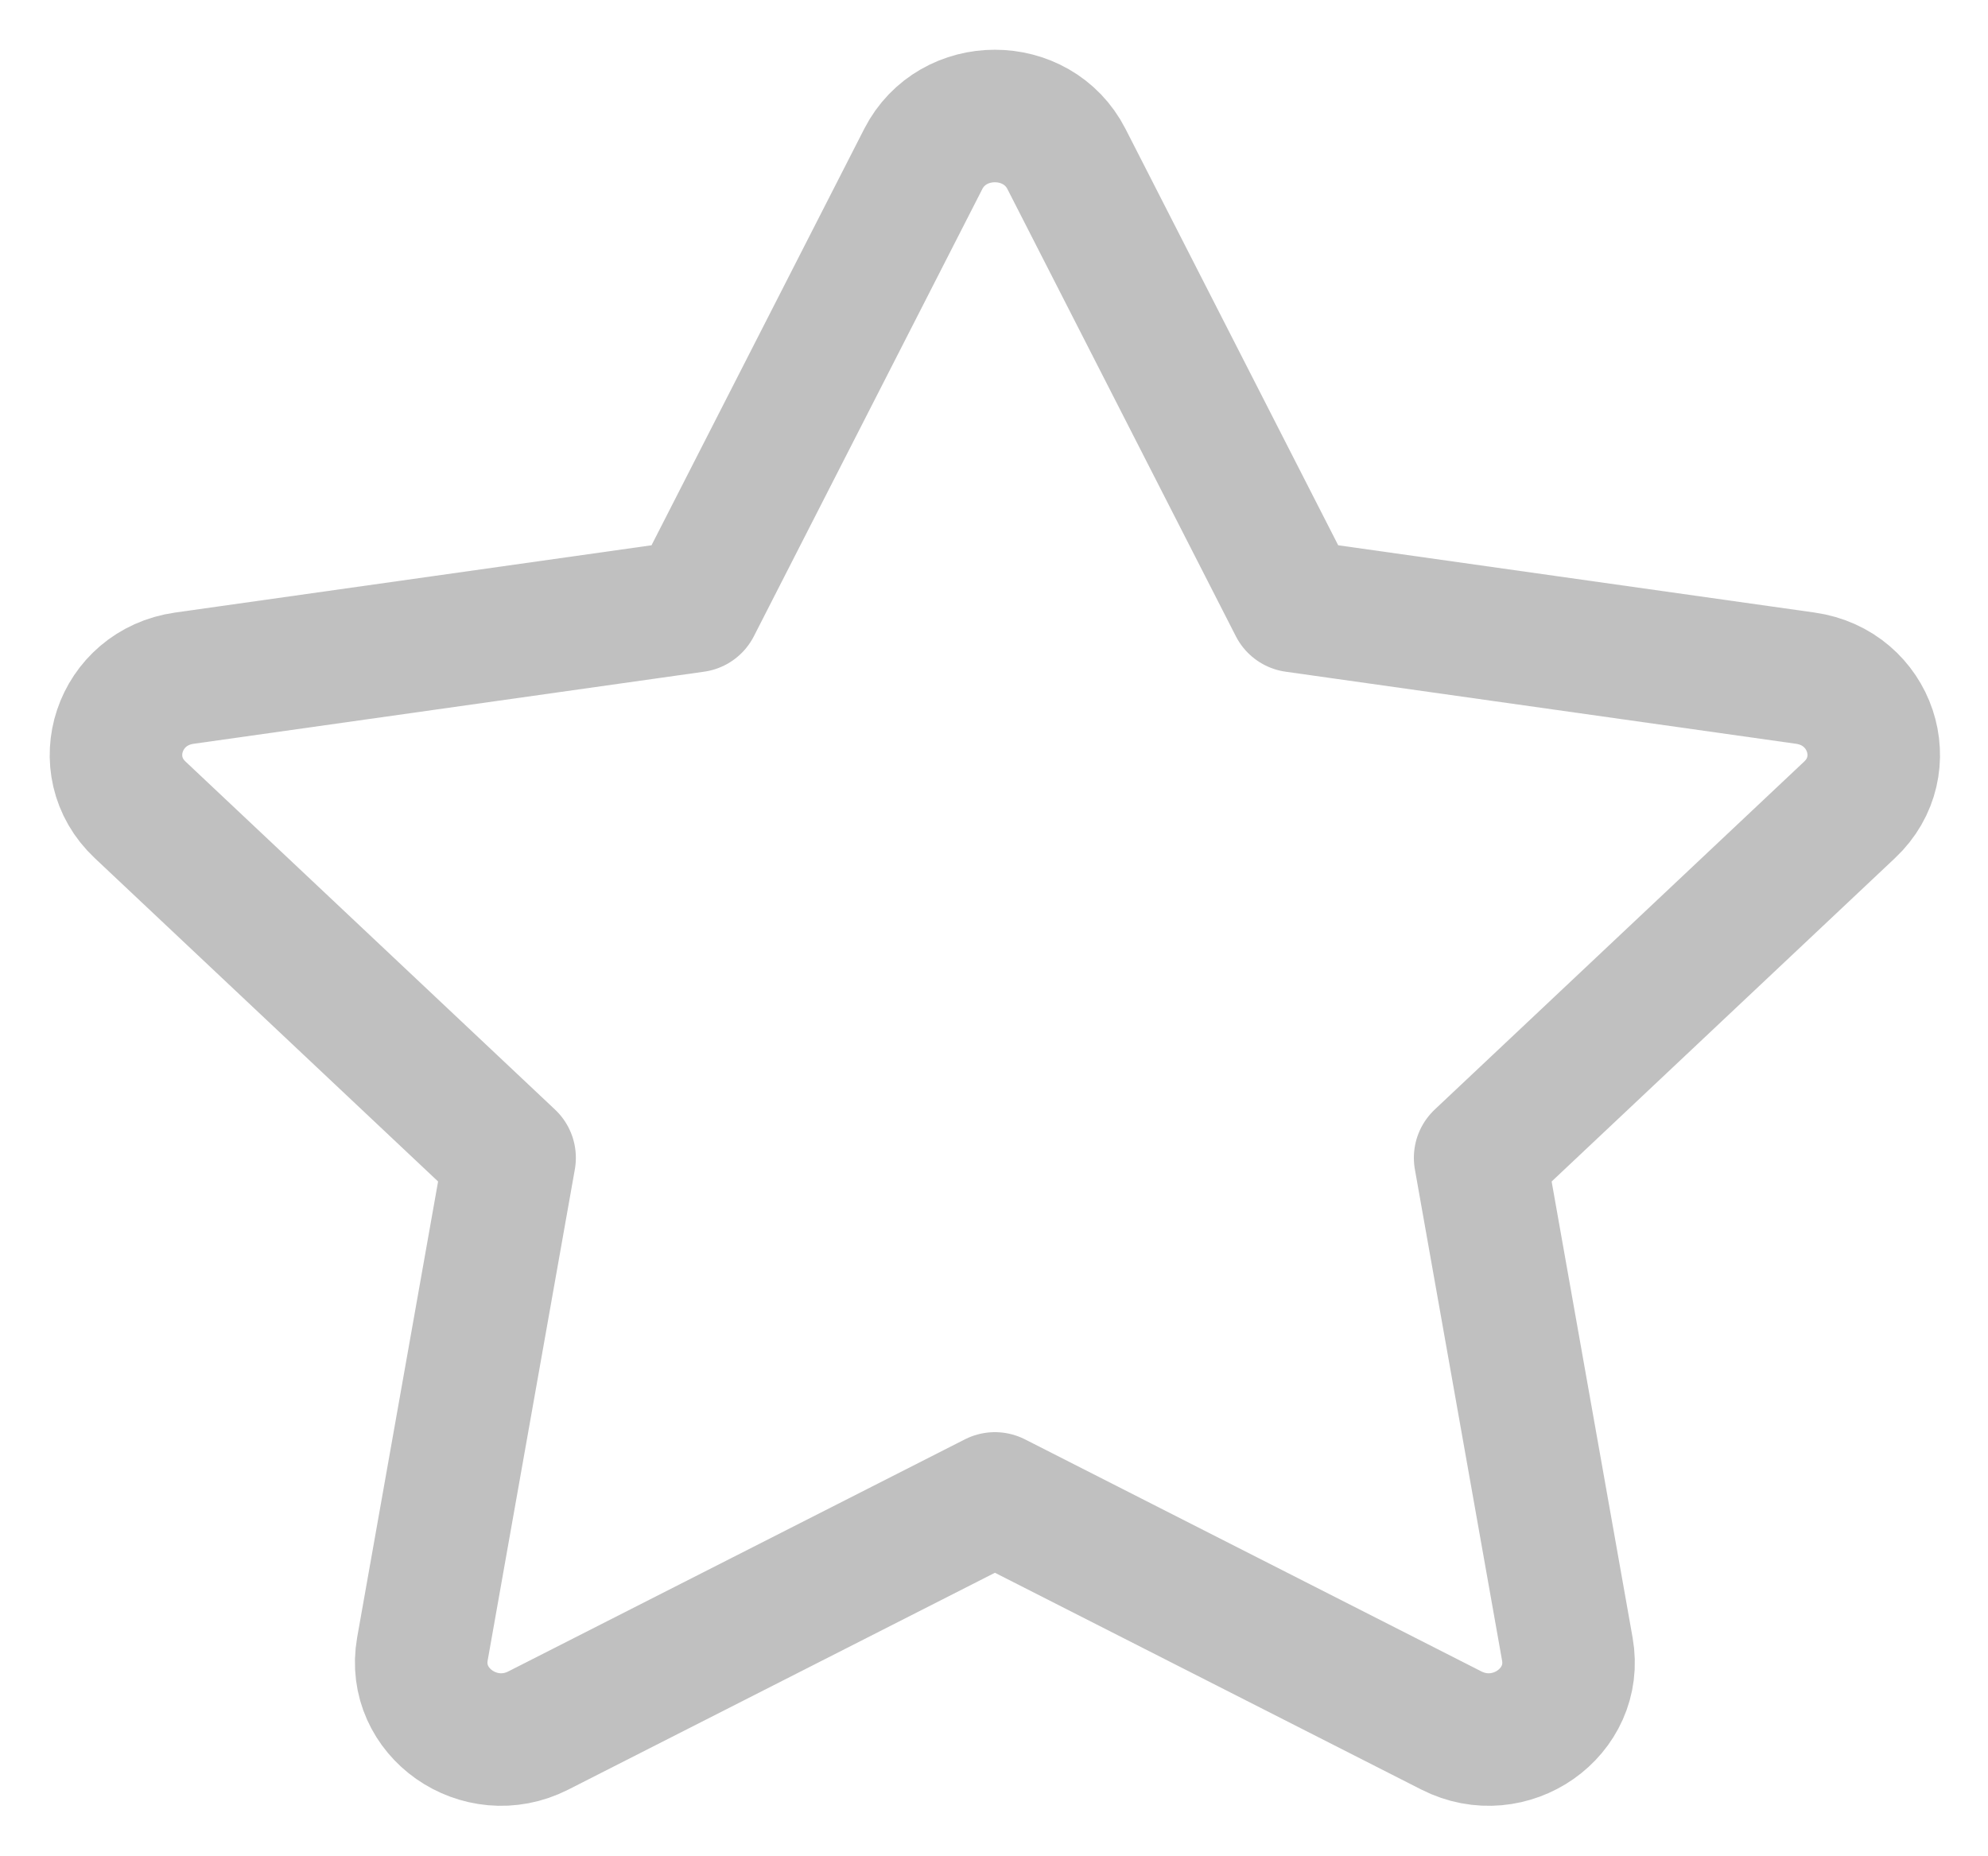
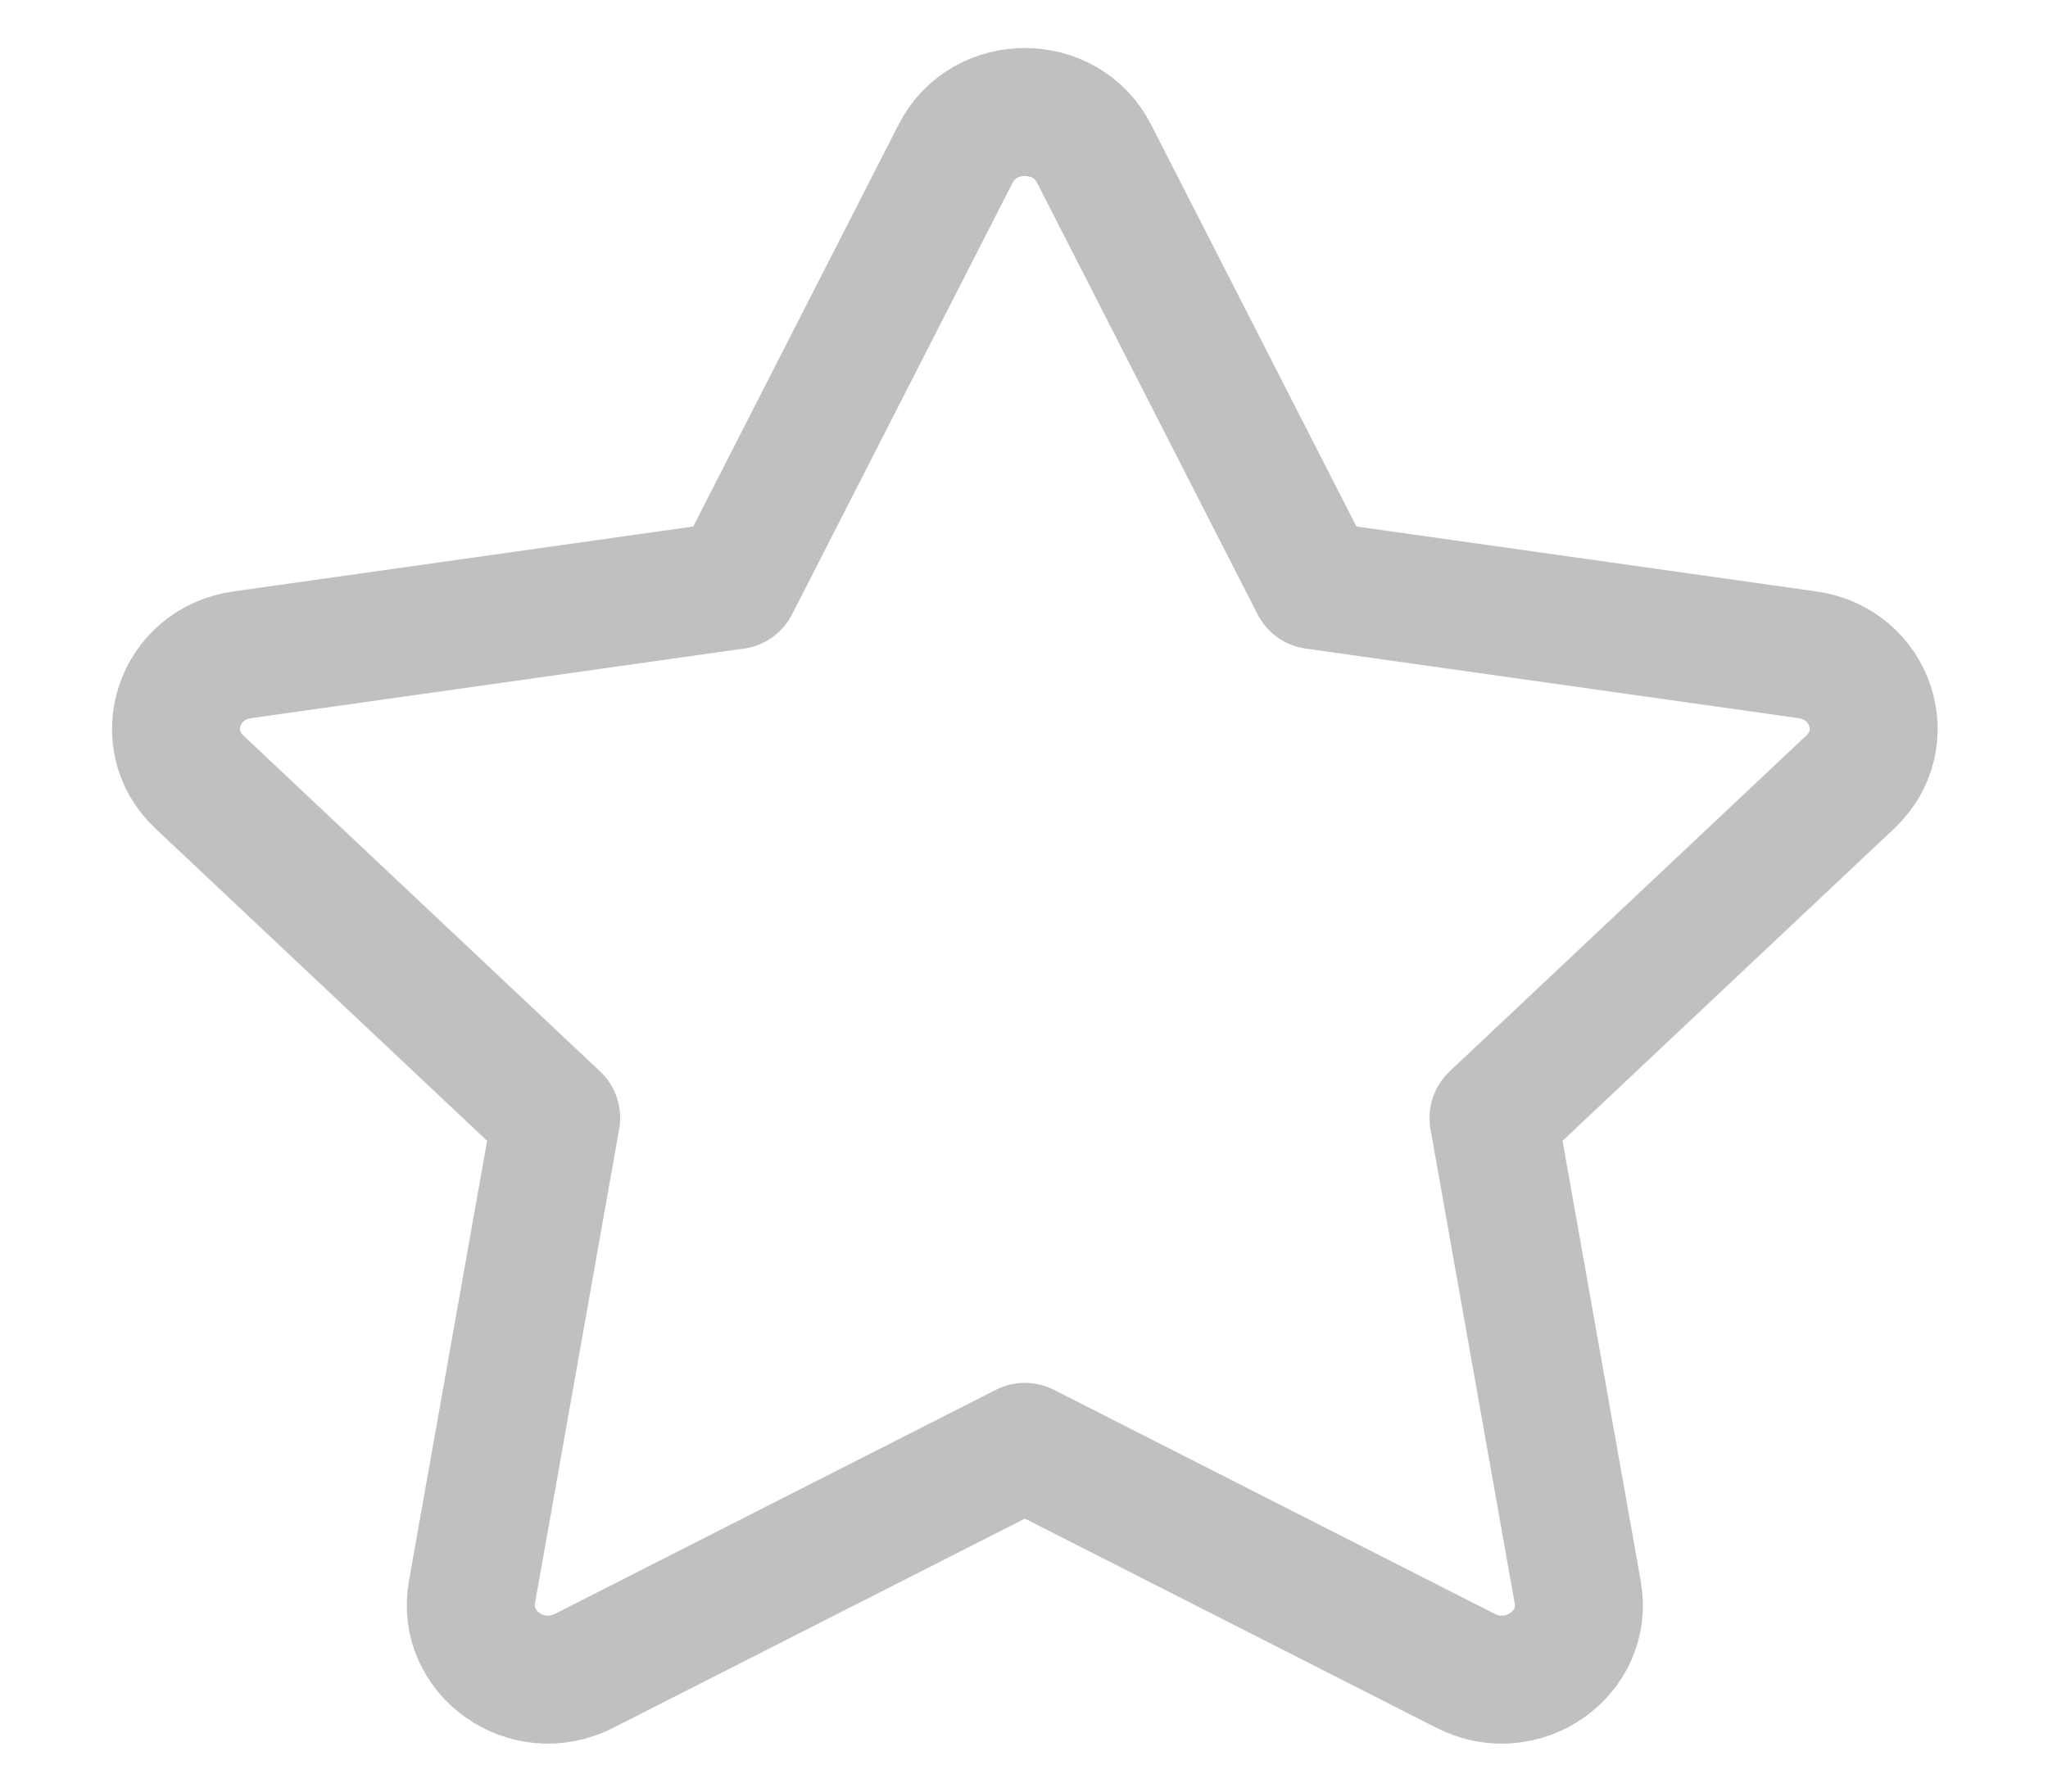
- <svg xmlns="http://www.w3.org/2000/svg" width="15" height="14" viewBox="0 0 15 14" fill="none">
-   <path d="M5.243 4.573L6.966 1.2C7.187 0.767 7.826 0.767 8.047 1.2L9.77 4.573L13.622 5.117C14.116 5.187 14.313 5.775 13.955 6.111L11.168 8.736L11.826 12.443C11.911 12.919 11.394 13.282 10.951 13.057L7.507 11.306L4.062 13.057C3.62 13.282 3.103 12.919 3.187 12.443L3.845 8.736L1.058 6.111C0.7 5.775 0.897 5.187 1.391 5.117L5.243 4.573Z" stroke="#C0C0C0" stroke-linecap="round" stroke-linejoin="round" />
+ <svg xmlns="http://www.w3.org/2000/svg" width="16" height="14" viewBox="0 0 16 14" fill="none">
+   <path d="M5.743 4.573L7.466 1.2C7.687 0.767 8.326 0.767 8.547 1.2L10.27 4.573L14.122 5.117C14.616 5.187 14.813 5.775 14.455 6.111L11.668 8.736L12.326 12.443C12.411 12.919 11.894 13.282 11.451 13.057L8.007 11.306L4.562 13.057C4.12 13.282 3.603 12.919 3.687 12.443L4.345 8.736L1.558 6.111C1.2 5.775 1.397 5.187 1.891 5.117L5.743 4.573Z" stroke="#C0C0C0" stroke-linecap="round" stroke-linejoin="round" />
</svg>
